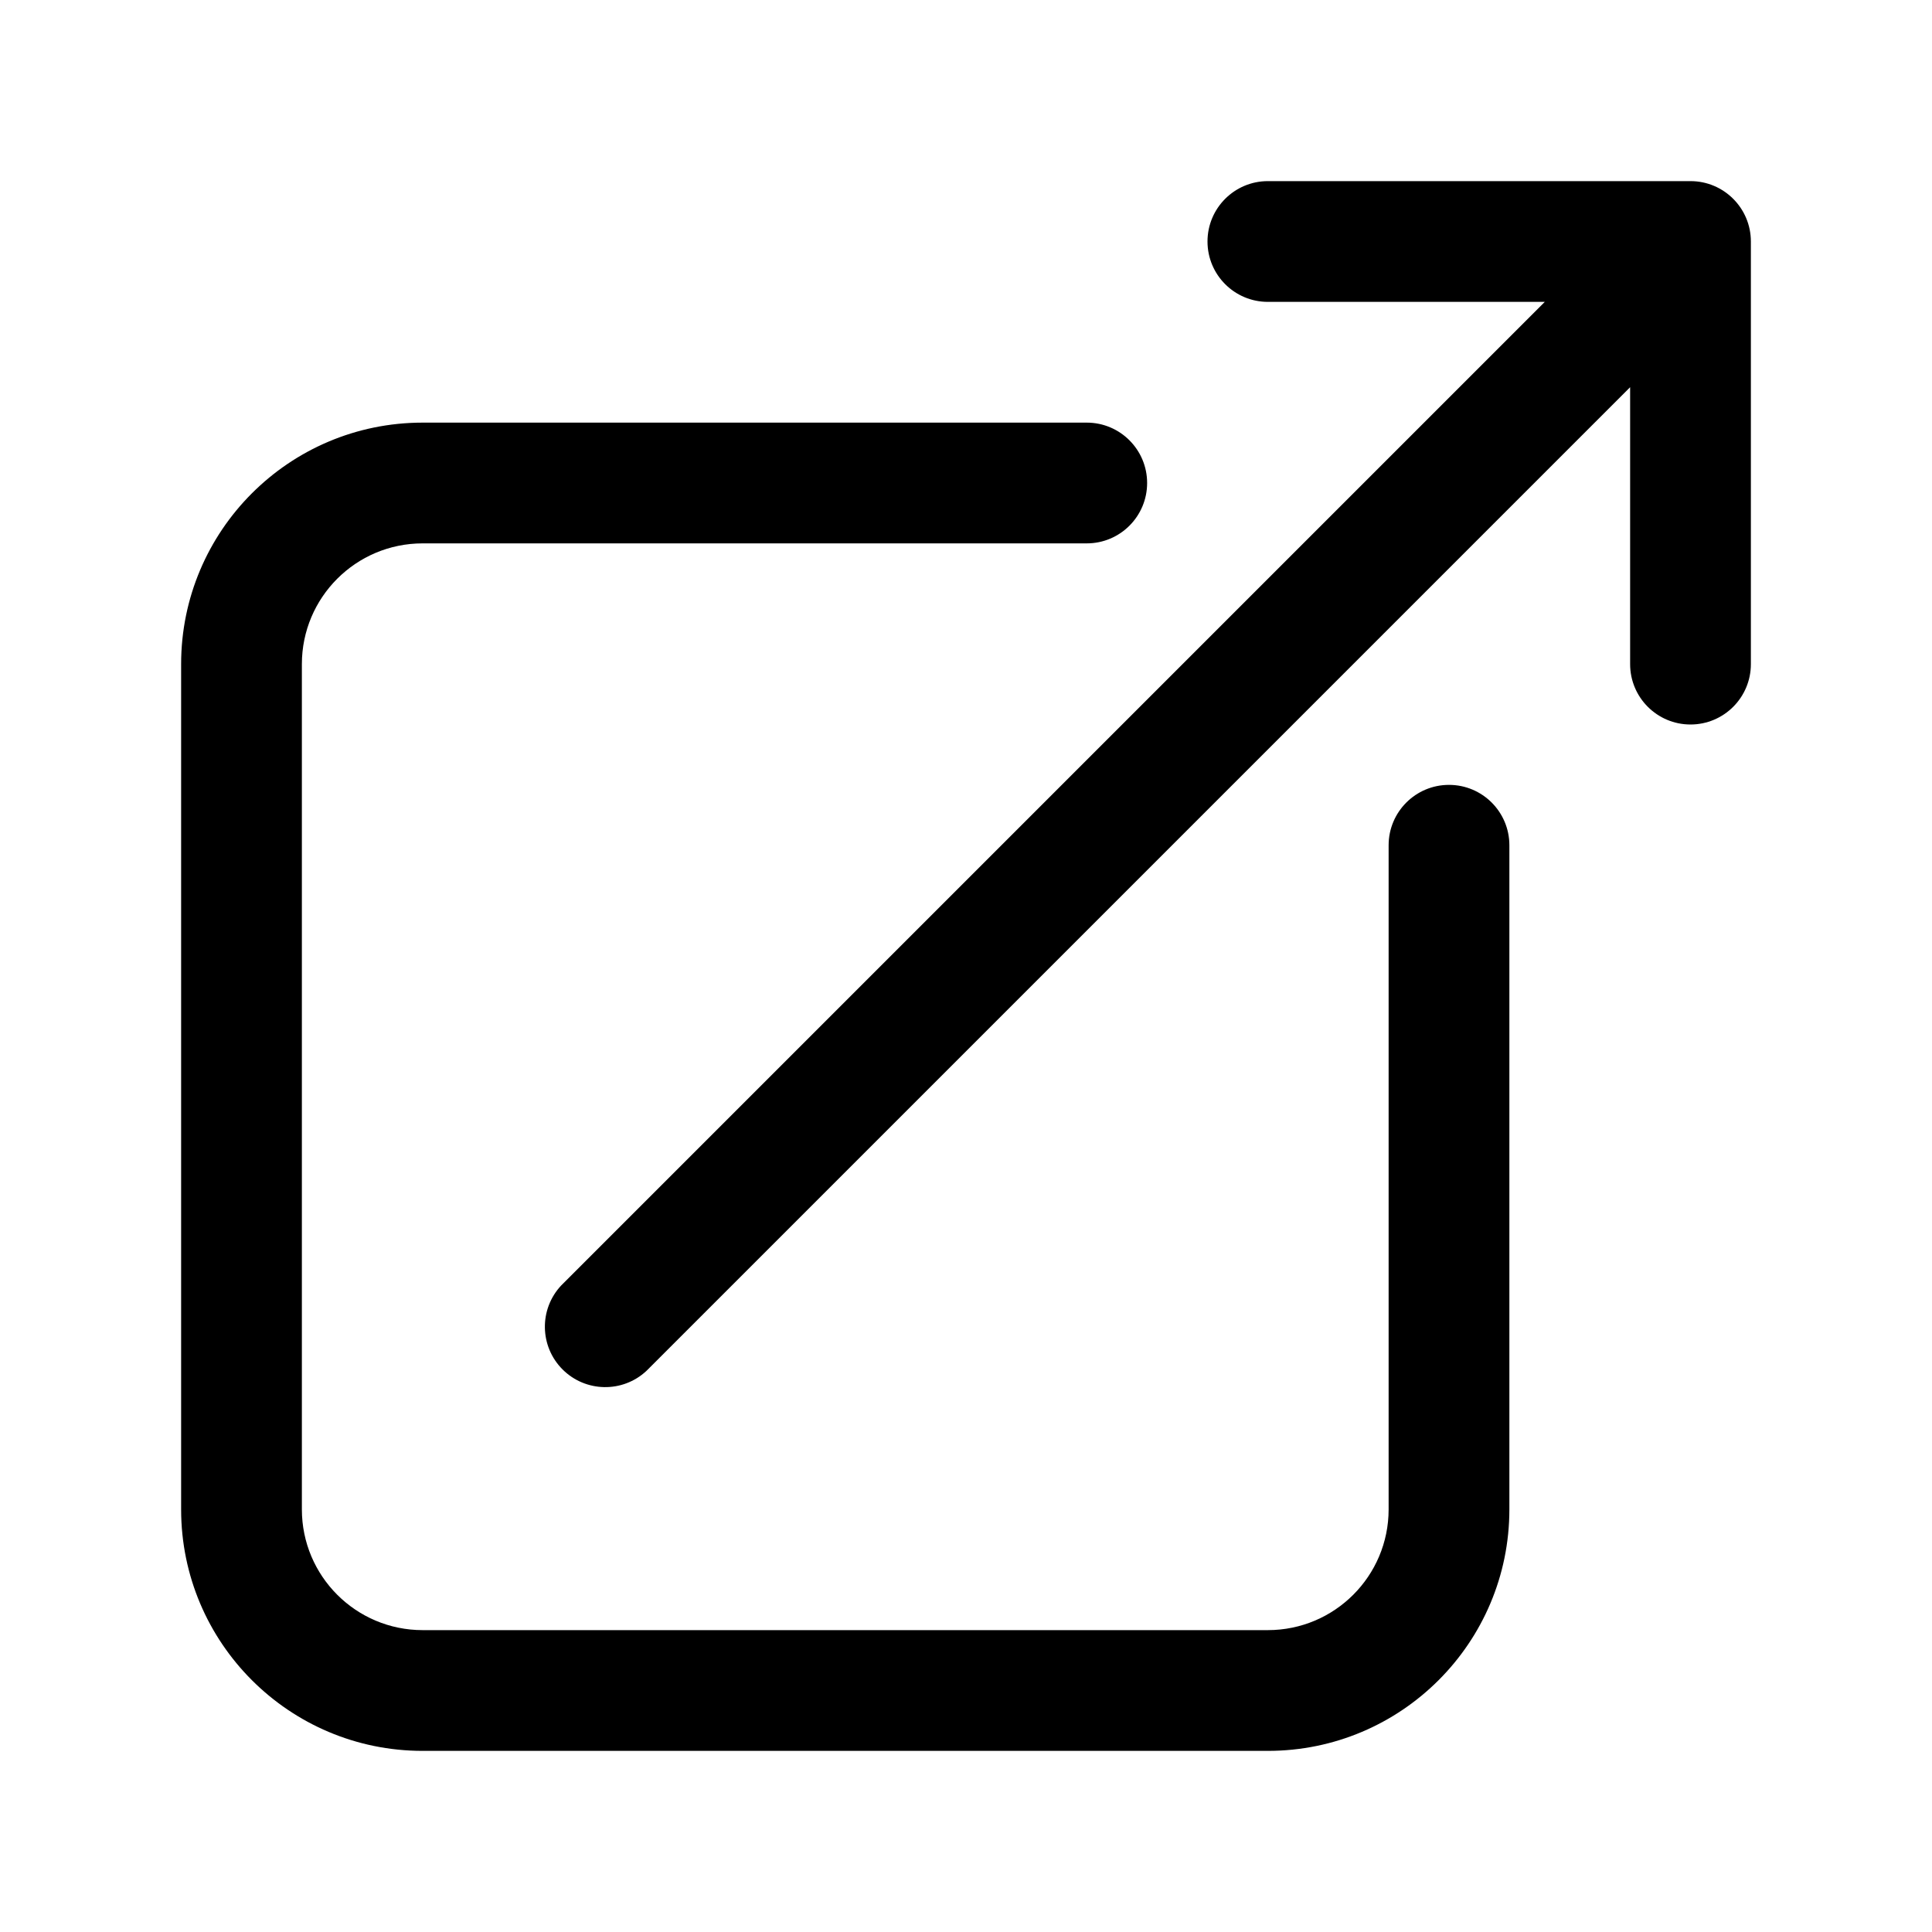
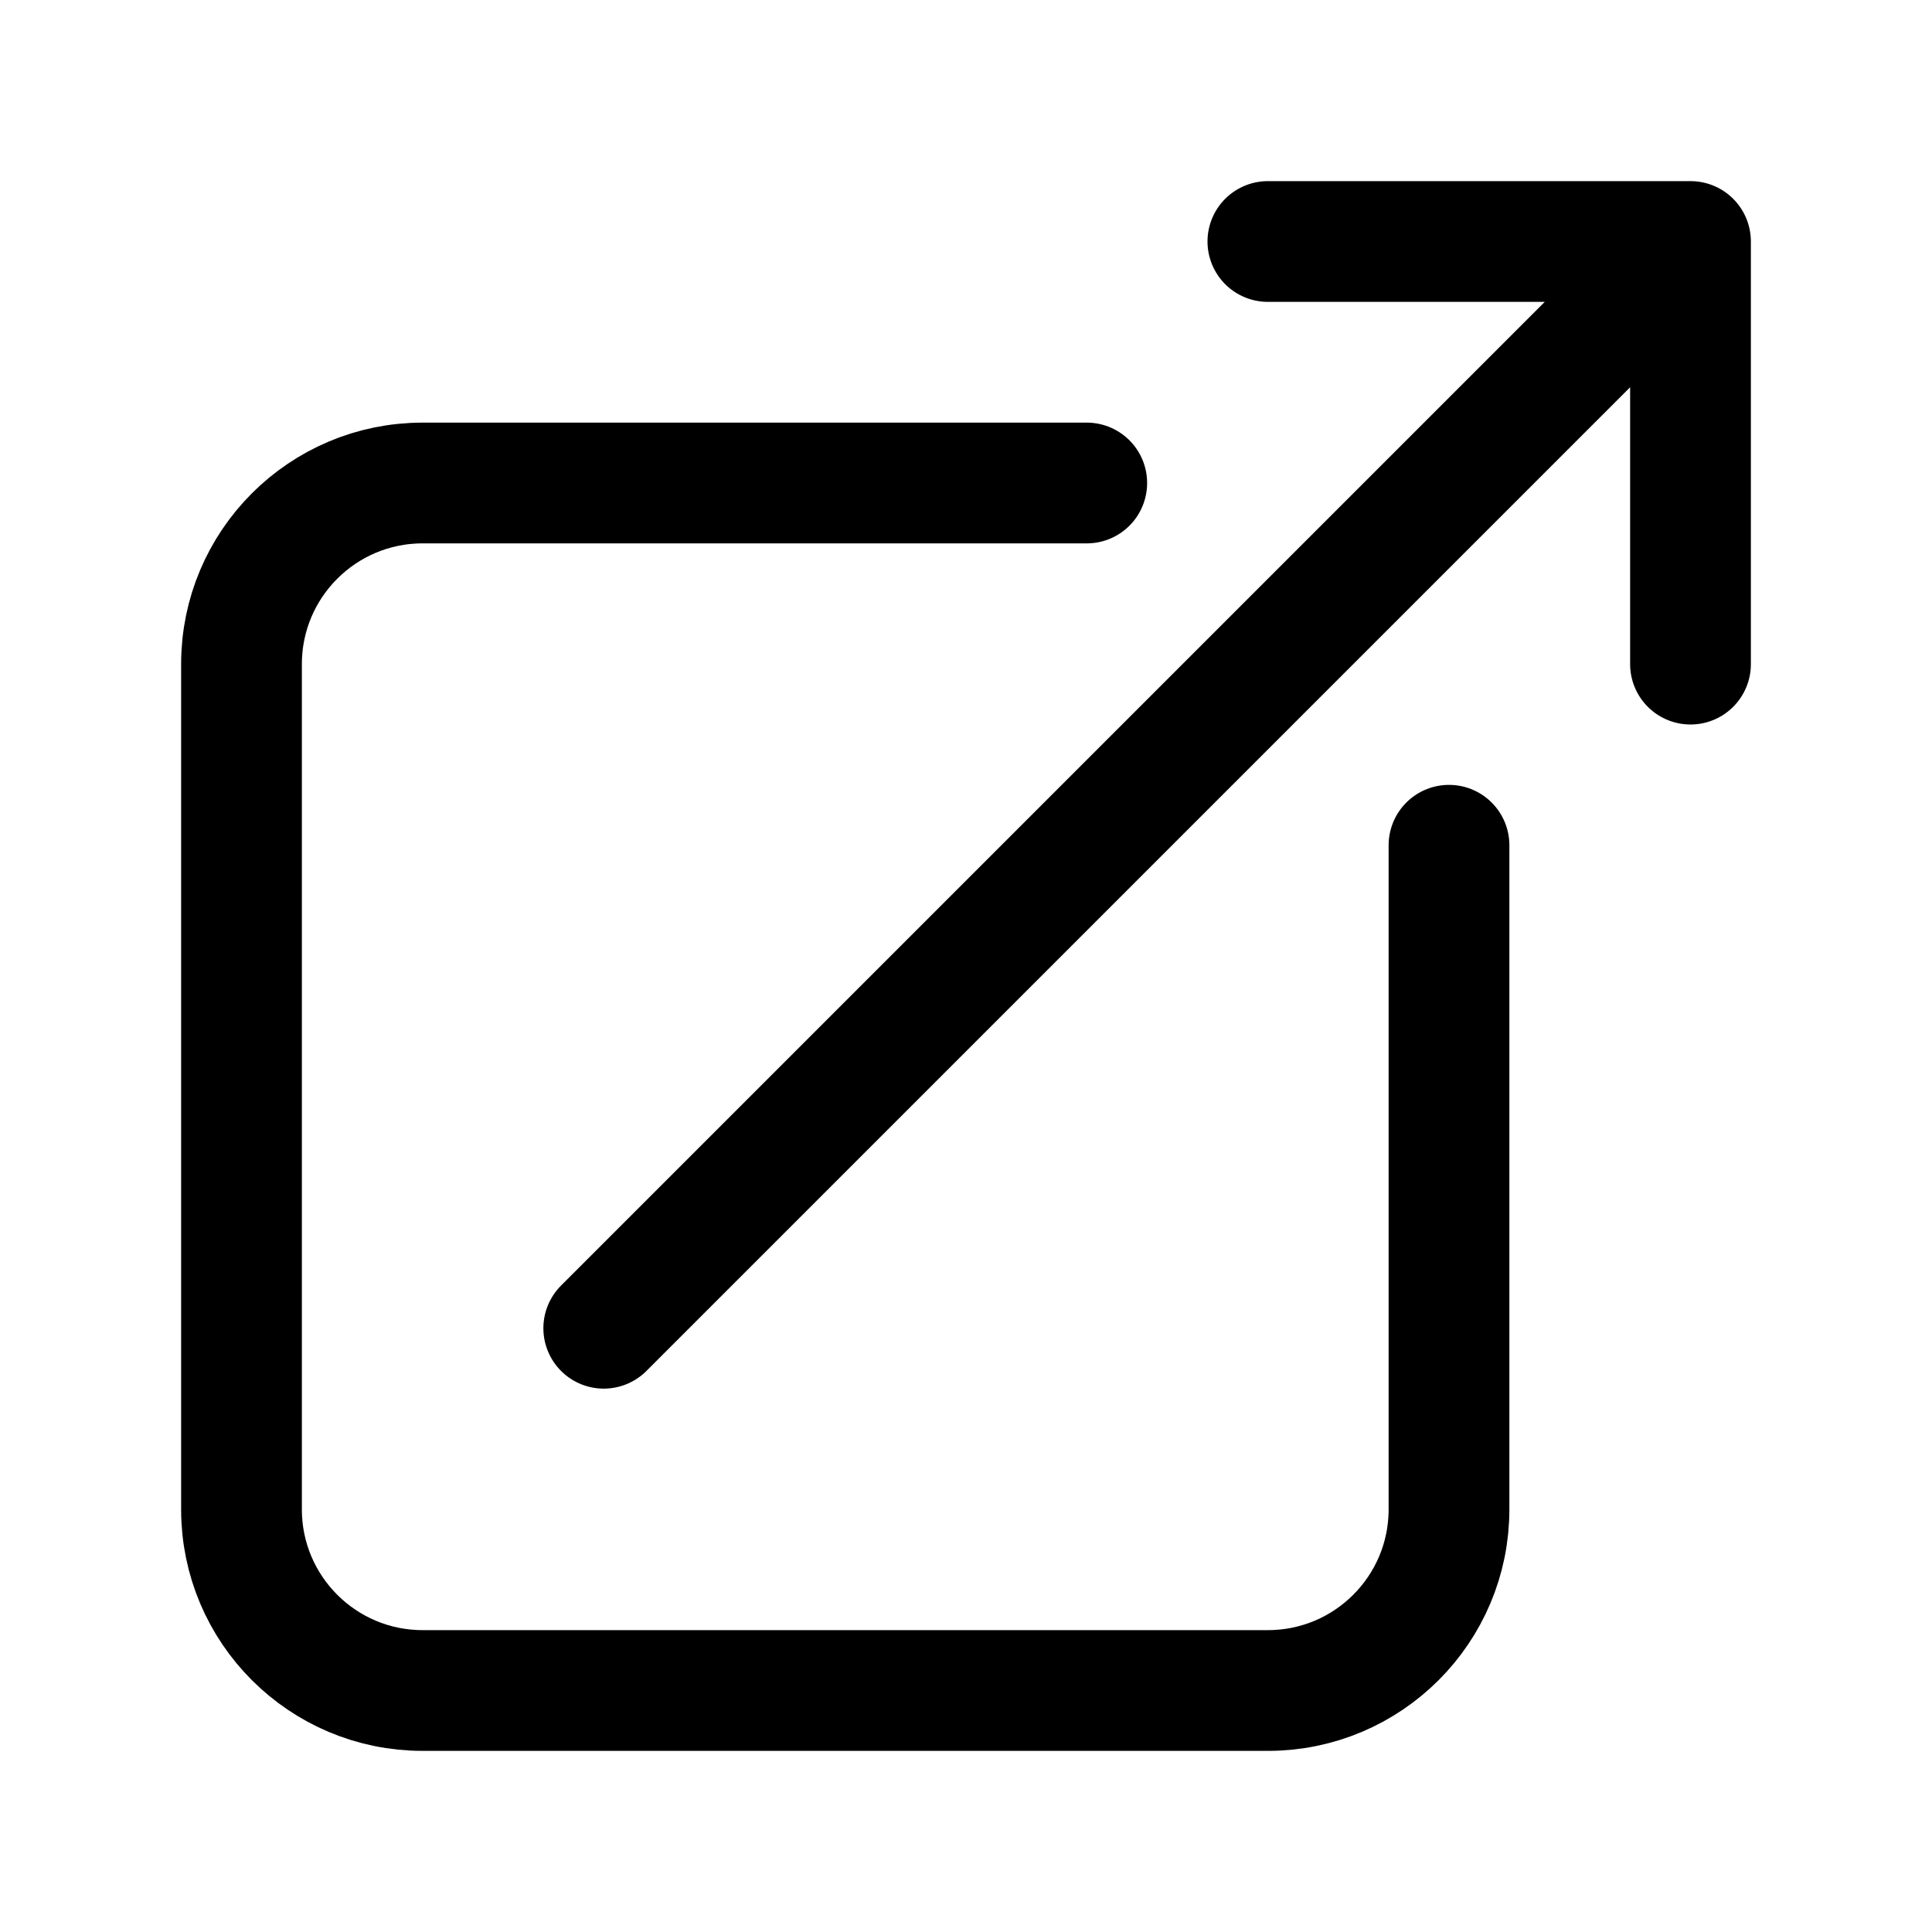
- <svg xmlns="http://www.w3.org/2000/svg" viewBox="0 0 24 24" fill="currentColor" width="24" height="24">
-   <path fill-rule="evenodd" d="M15.75 2.25H21a.75.75 0 01.75.75v5.25a.75.75 0 01-1.5 0V4.81L8.03 17.03a.75.75 0 01-1.06-1.06L19.19 3.75h-3.44a.75.75 0 010-1.5zm-10.5 4.5a1.5 1.5 0 00-1.5 1.5v10.5a1.5 1.5 0 001.5 1.5h10.5a1.5 1.5 0 001.5-1.5V10.5a.75.75 0 011.5 0v8.25a3 3 0 01-3 3H5.25a3 3 0 01-3-3V8.25a3 3 0 013-3h8.25a.75.75 0 010 1.5H5.25z" clip-rule="evenodd" />
+ <svg xmlns="http://www.w3.org/2000/svg" fill="none" viewBox="0 0 24 24" stroke-width="1.5" stroke="currentColor" class="">
+   <path stroke-linecap="round" stroke-linejoin="round" d="M13.5 6H5.25A2.25 2.25 0 003 8.25v10.5A2.25 2.25 0 005.25 21h10.5A2.25 2.25 0 0018 18.75V10.5m-10.5 6L21 3m0 0h-5.25M21 3v5.25" />
</svg>
